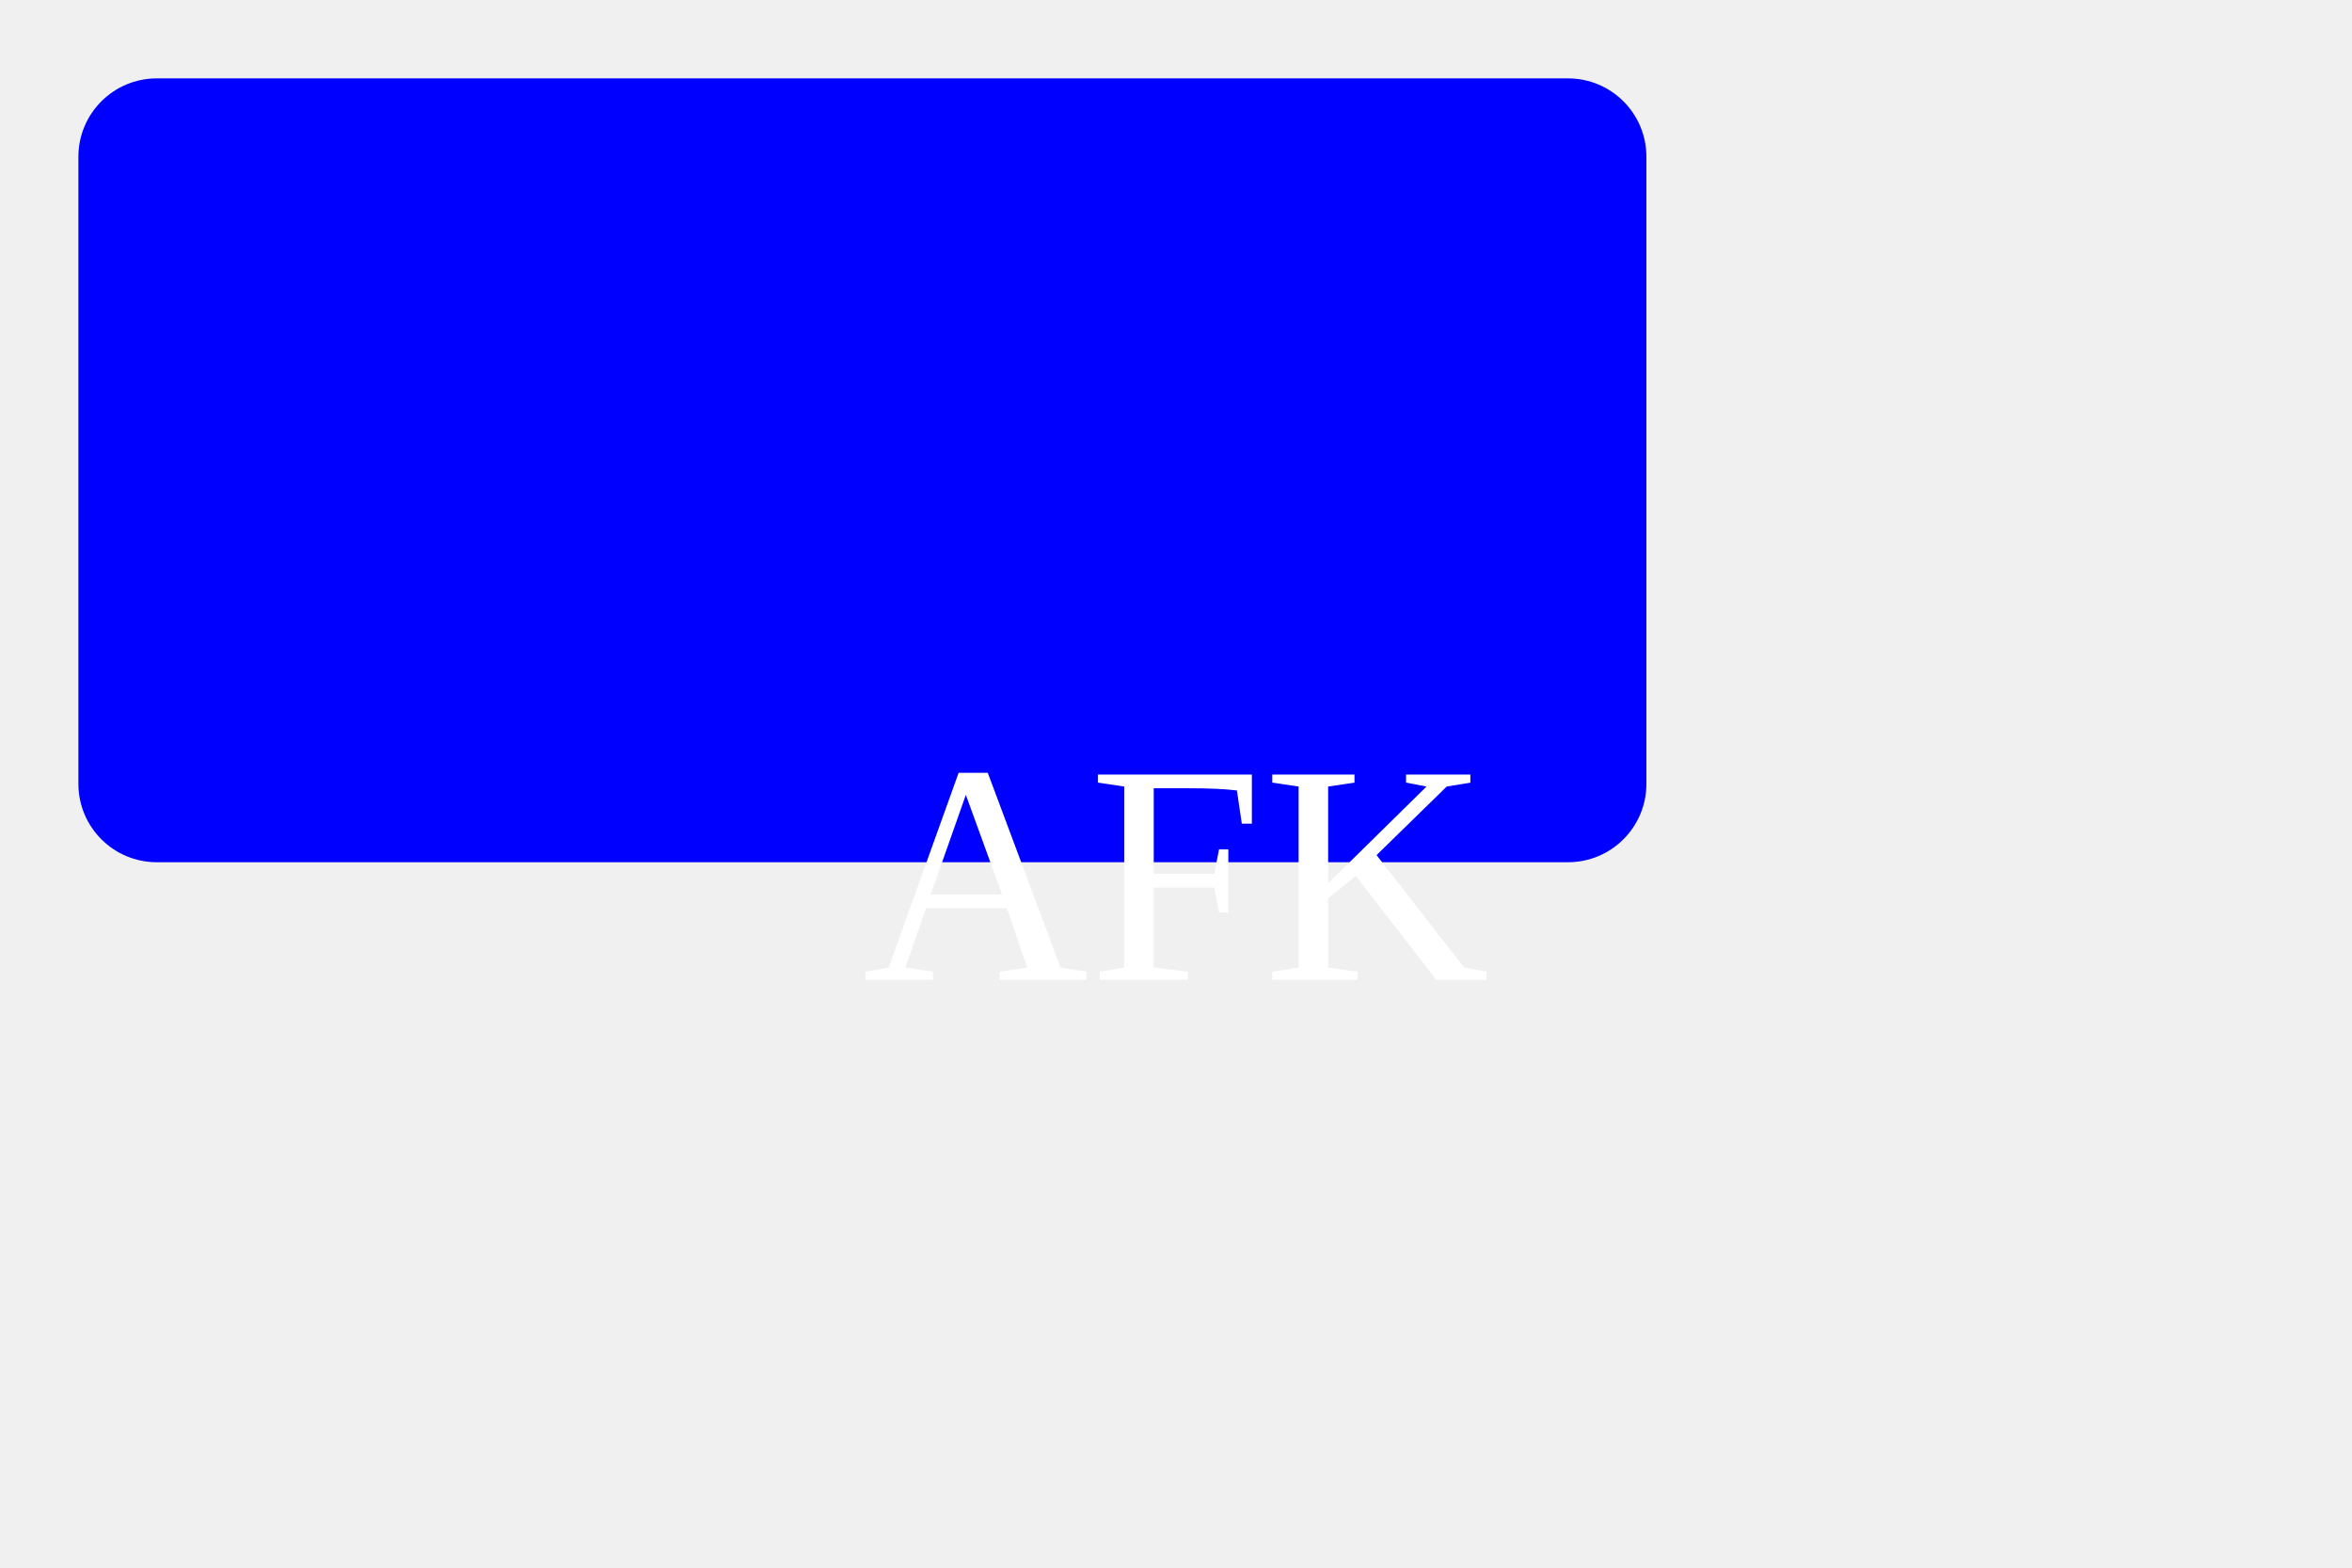
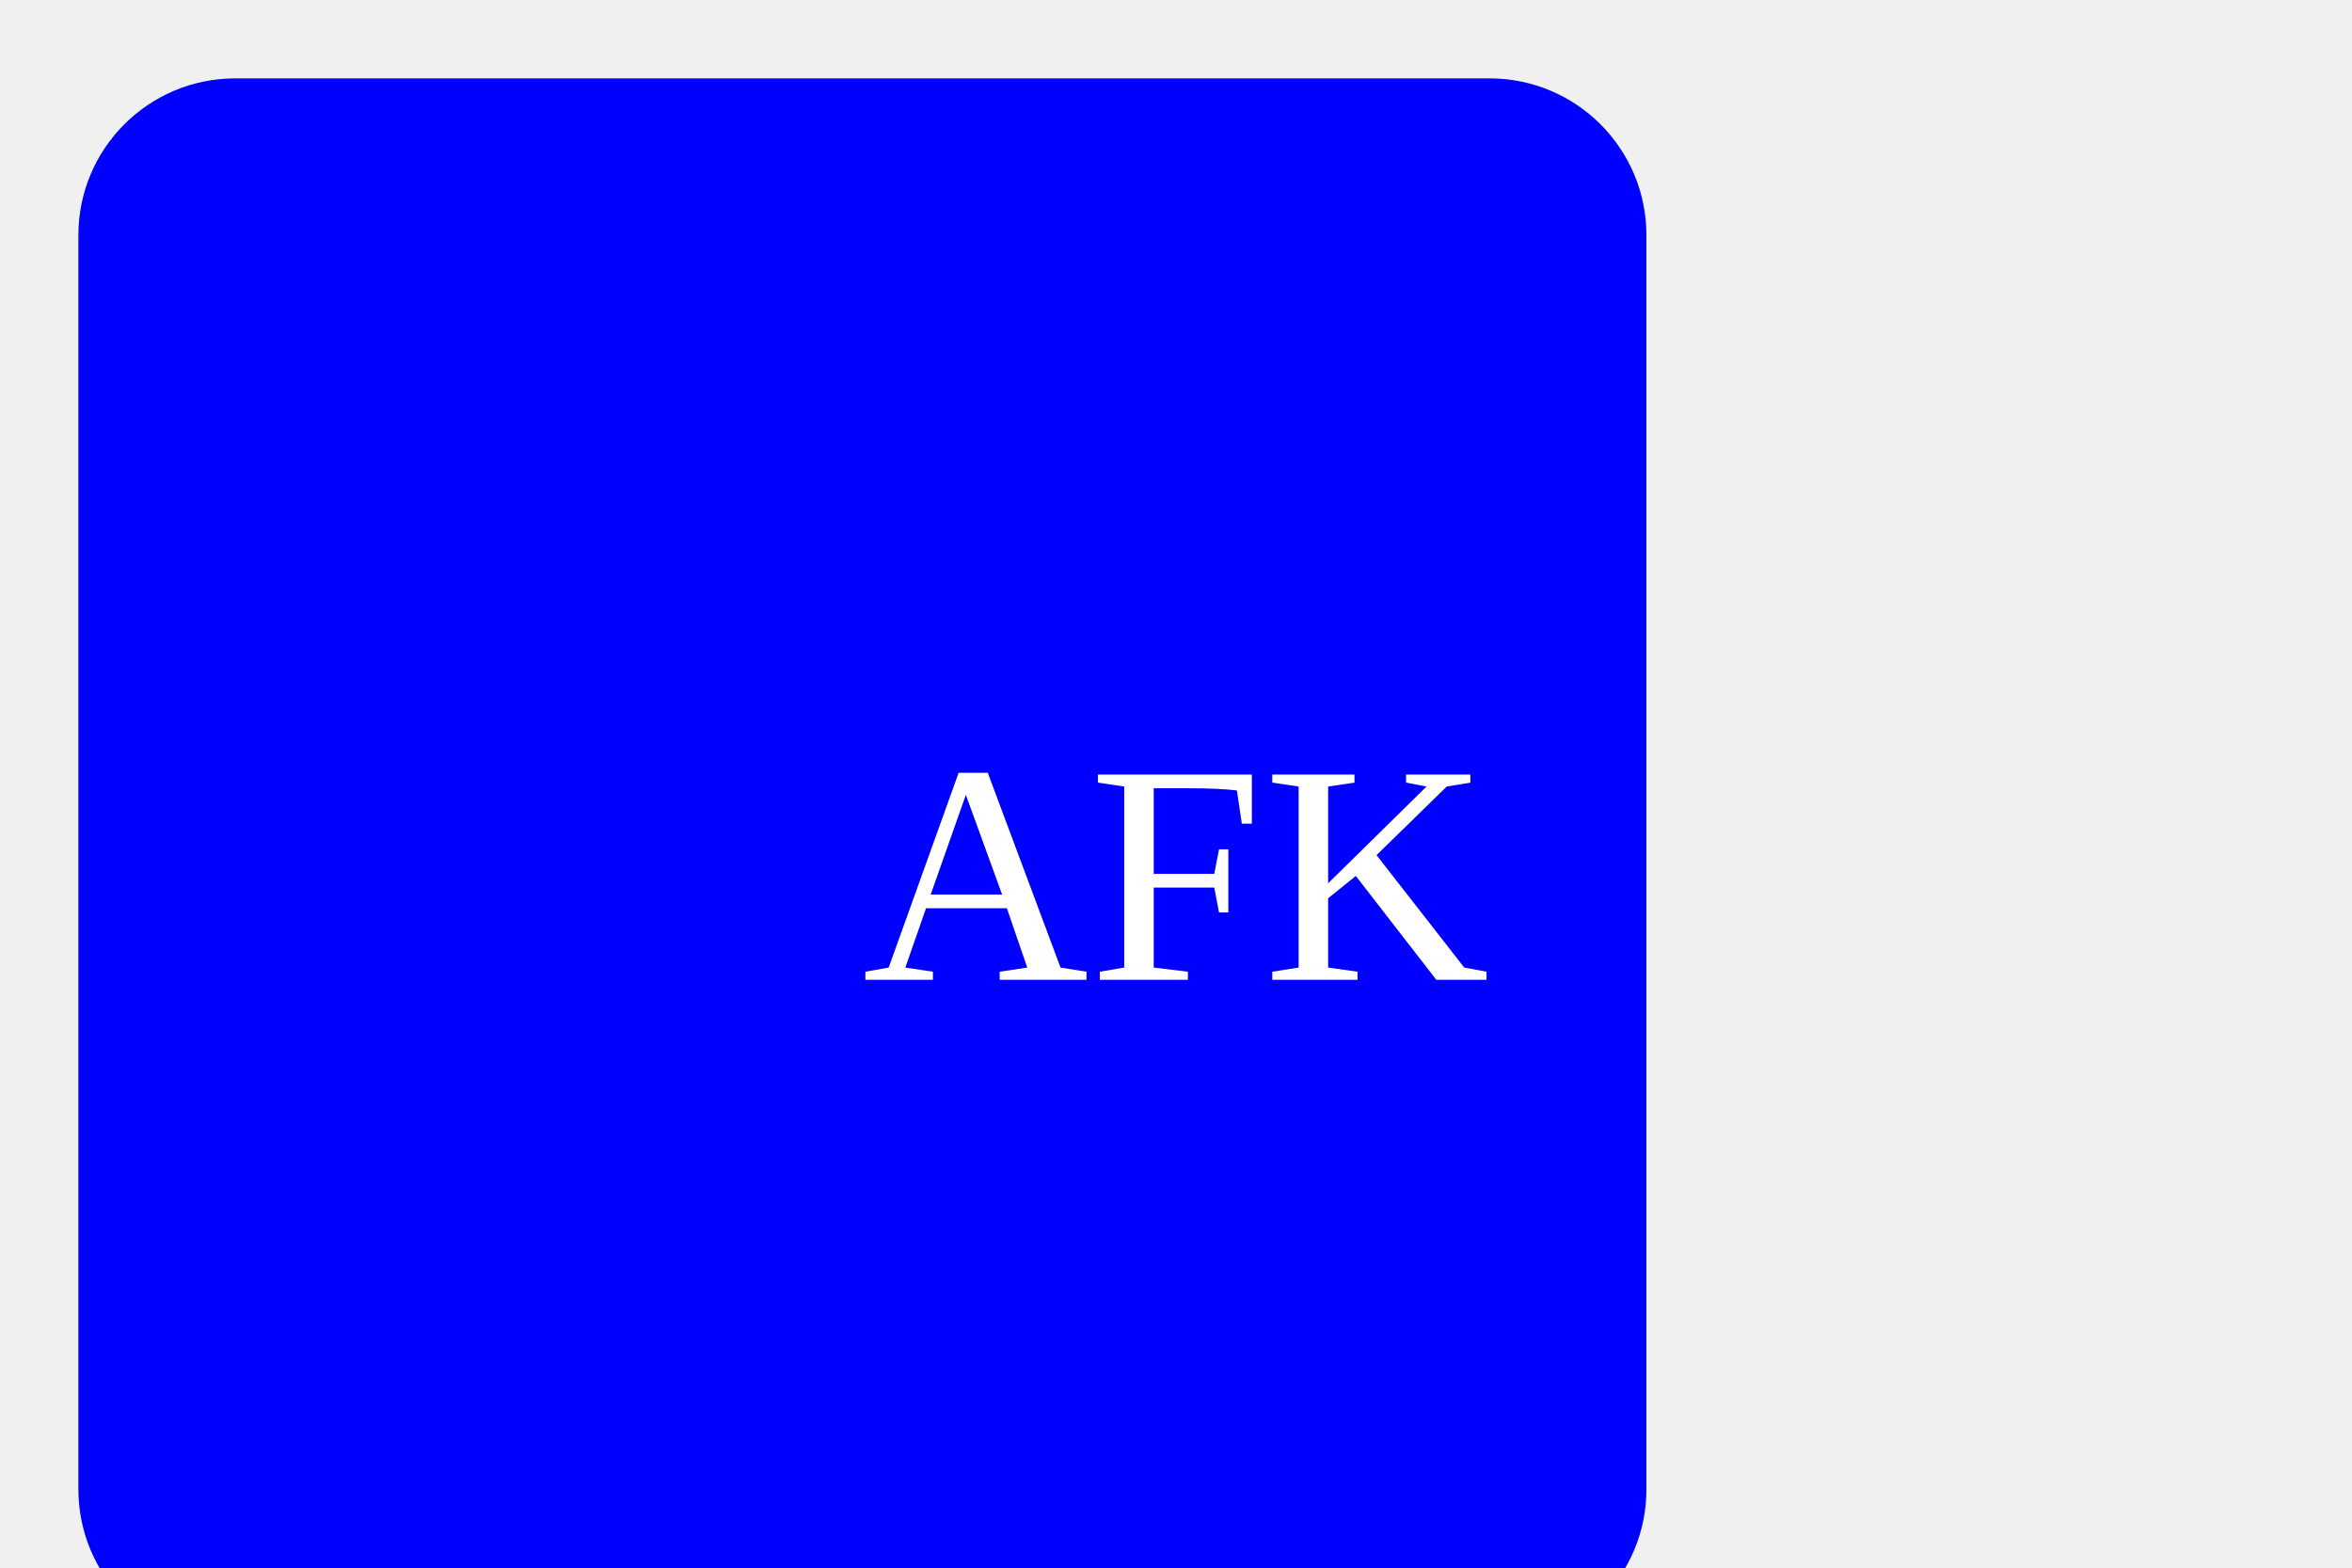
<svg xmlns="http://www.w3.org/2000/svg" width="300" height="200">
-   <rect width="200" height="100" x="10" y="10" rx="10" ry="10" fill="blue" />
+   <rect width="200" height="200" x="10" y="10" rx="20" ry="20" fill="blue" />
  <text x="150" y="125" font-size="40" text-anchor="middle" fill="white">AFK</text>
</svg>
